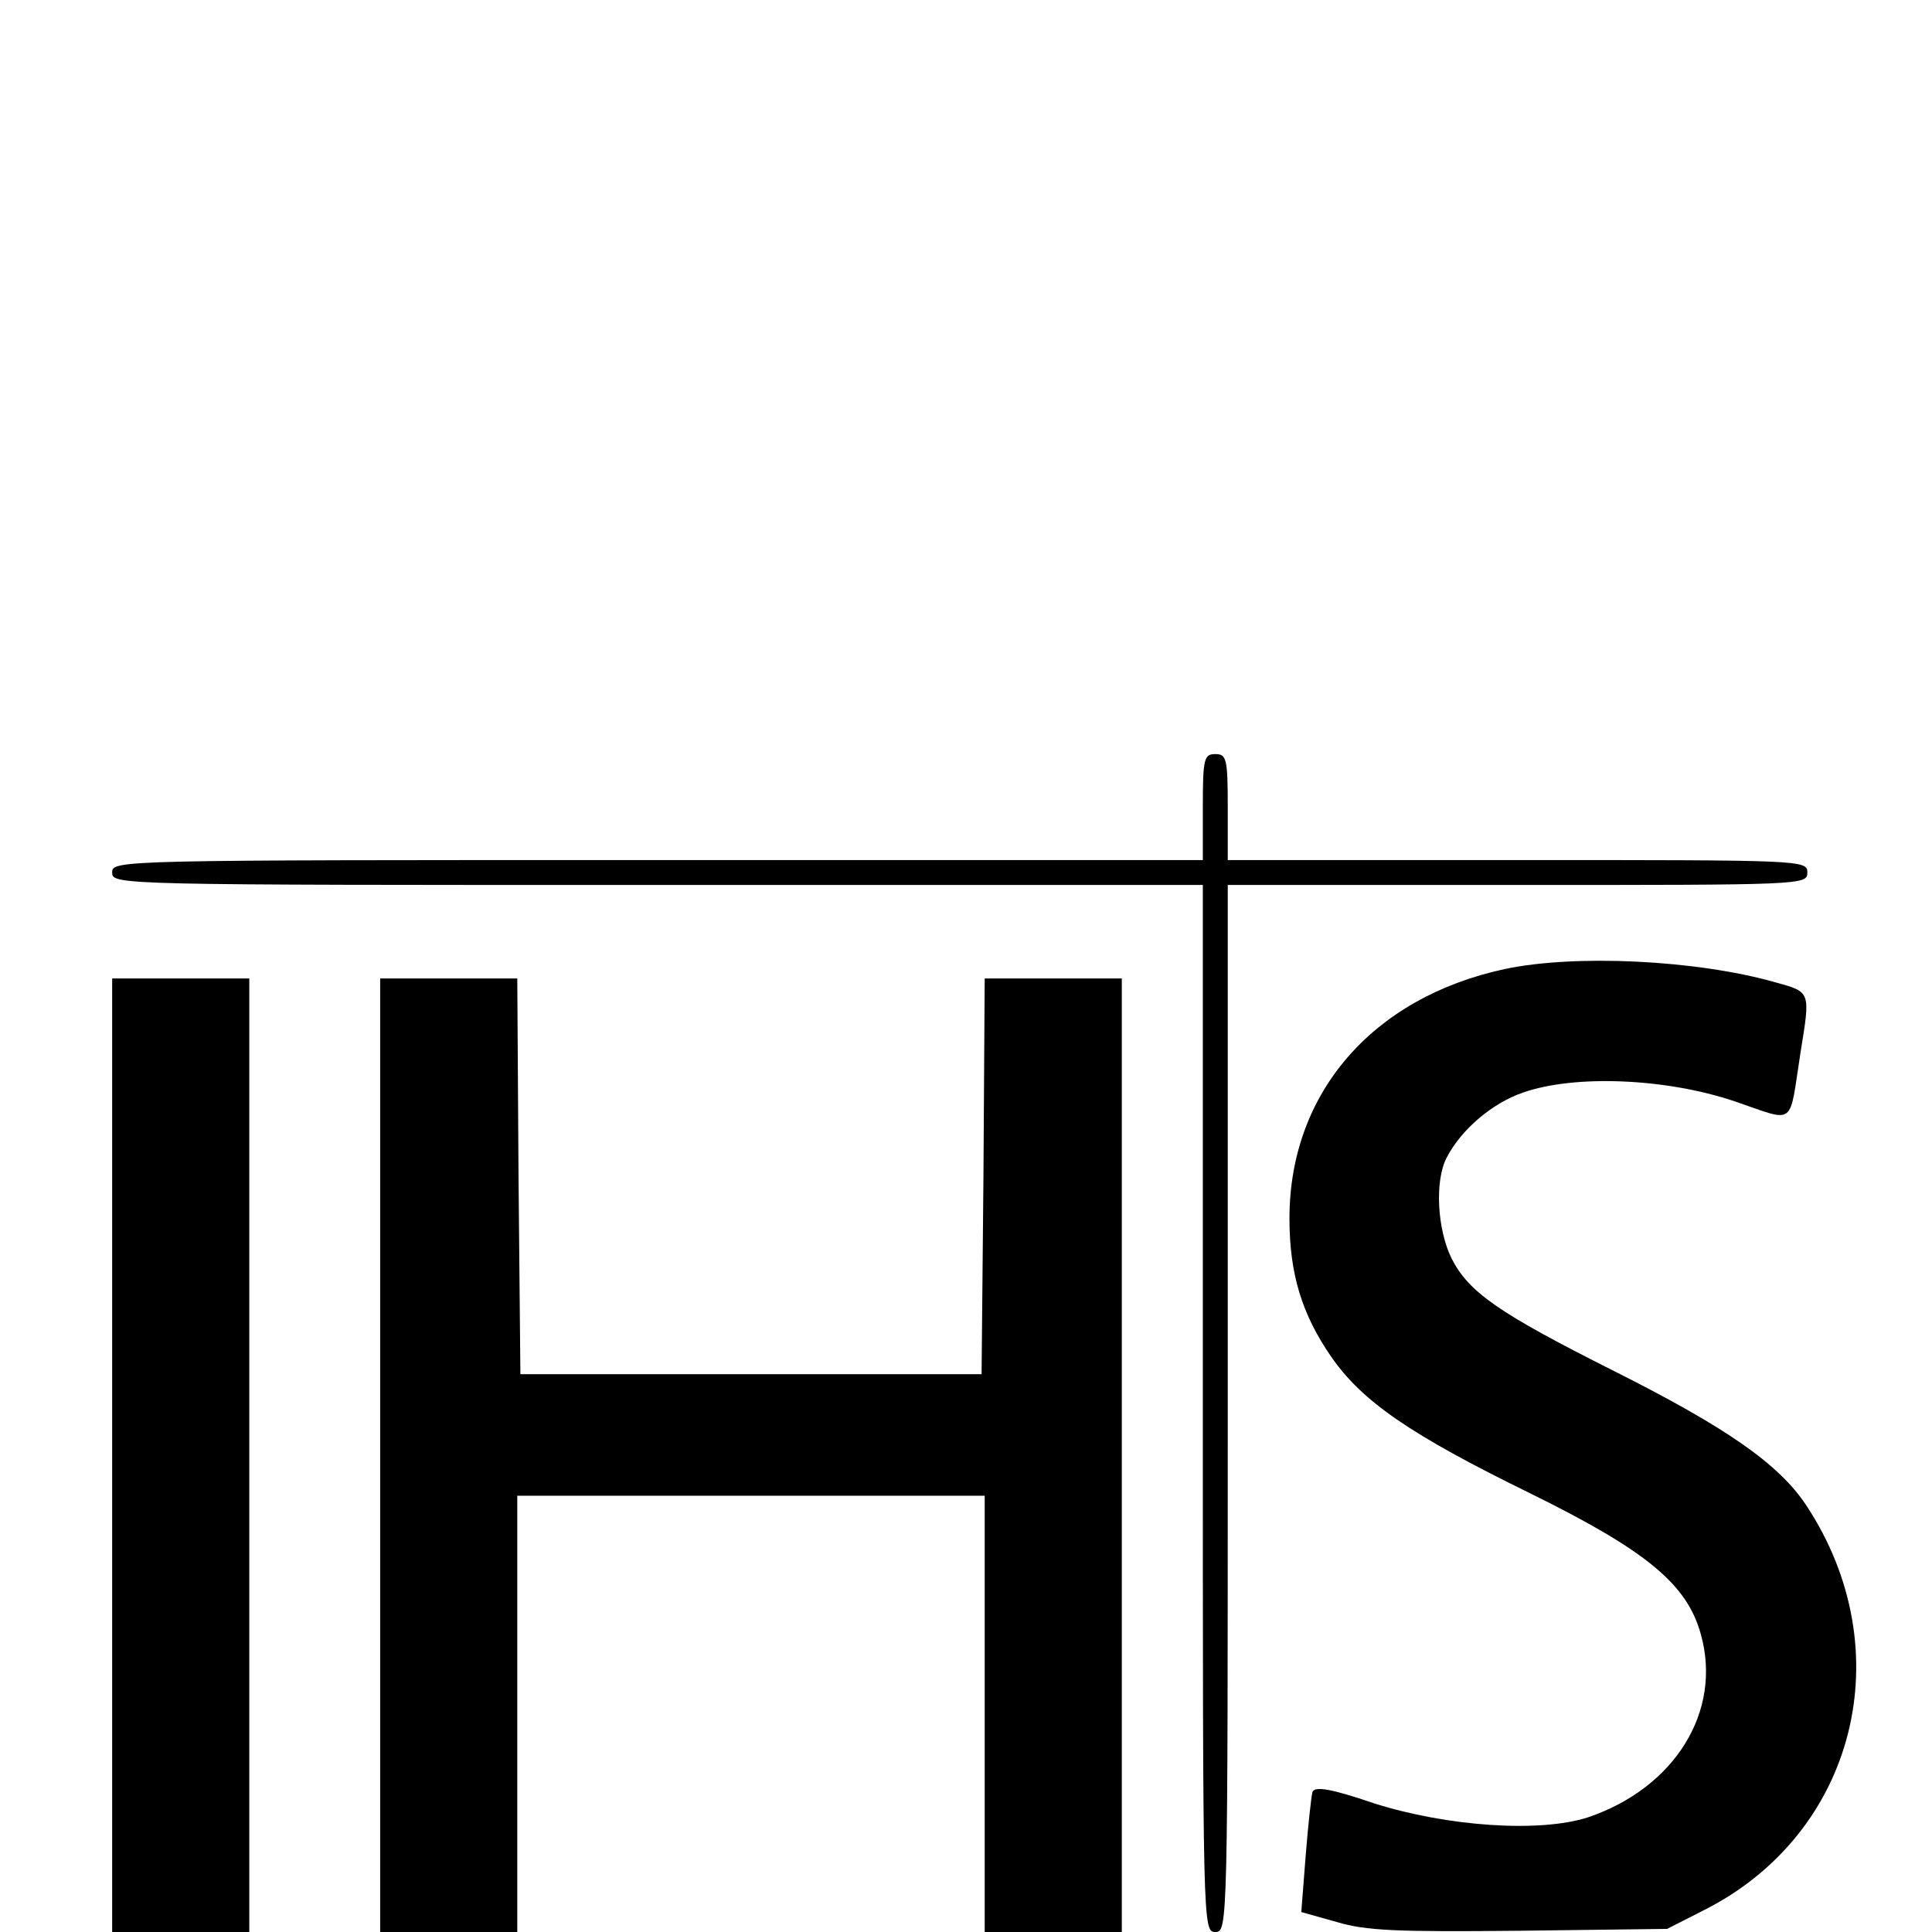
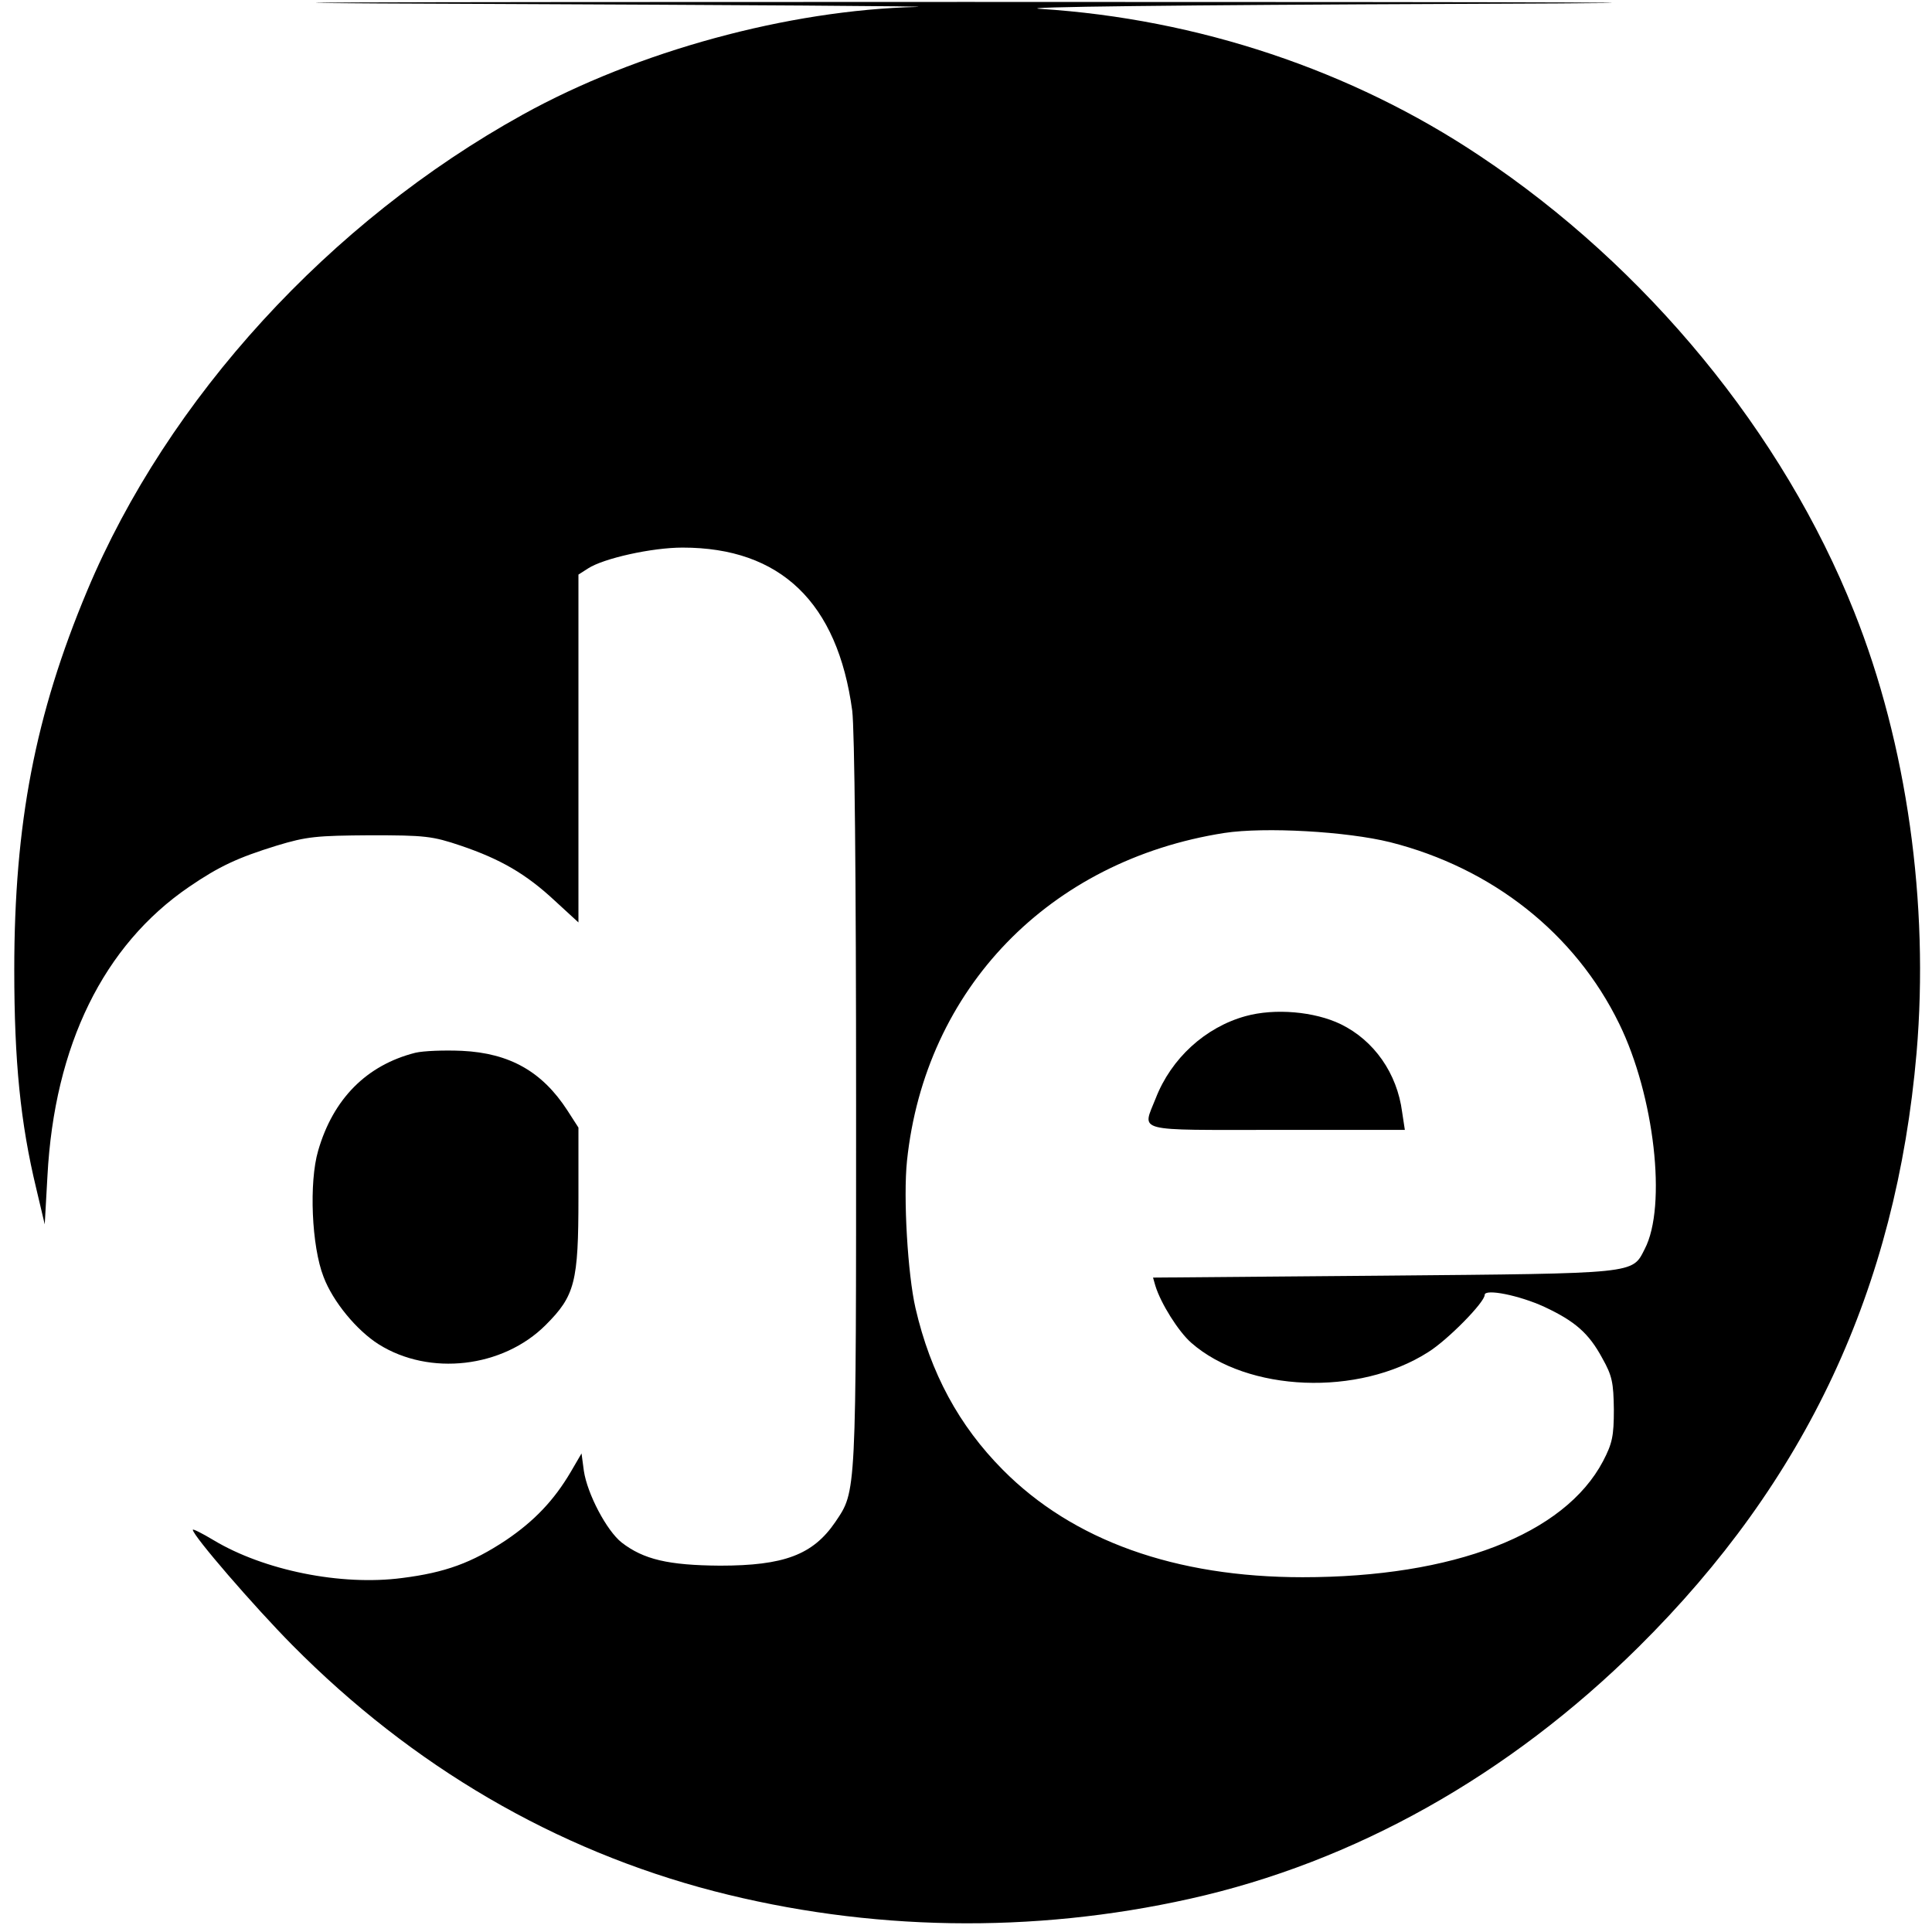
- <svg xmlns="http://www.w3.org/2000/svg" version="1.0" width="310pt" height="310pt" viewBox="0 0 310 310" preserveAspectRatio="xMidYMid meet">
-   <g transform="translate(0,310) scale(0.1,-0.1)" fill="#000000" stroke="none">
-     <path d="M1930 1805 l0 -85 -875 0 c-868 0 -875 0 -875 -20 0 -20 7 -20 875 -20 l875 0 0 -840 c0 -833 0 -840 20 -840 20 0 20 7 20 840 l0 840 465 0 c458 0 465 0 465 20 0 20 -7 20 -465 20 l-465 0 0 85 c0 78 -2 85 -20 85 -18 0 -20 -7 -20 -85z" />
-     <path d="M2414 1545 c-213 -46 -345 -200 -345 -400 0 -89 20 -154 67 -222 50 -72 127 -125 319 -219 187 -92 252 -146 274 -226 35 -124 -42 -247 -181 -294 -77 -25 -226 -15 -345 23 -67 23 -93 27 -97 18 -2 -7 -7 -53 -11 -103 l-7 -90 57 -16 c47 -14 96 -16 293 -14 l237 3 59 30 c244 123 318 417 164 650 -44 66 -127 124 -308 215 -185 93 -233 126 -261 181 -23 47 -27 124 -8 161 23 45 73 88 123 105 83 29 229 23 339 -14 100 -34 87 -43 106 78 16 99 17 97 -41 113 -127 36 -322 45 -434 21z" />
-     <path d="M180 765 l0 -765 110 0 110 0 0 765 0 765 -110 0 -110 0 0 -765z" />
-     <path d="M610 765 l0 -765 110 0 110 0 0 350 0 350 375 0 375 0 0 -350 0 -350 110 0 110 0 0 765 0 765 -110 0 -110 0 -2 -317 -3 -318 -370 0 -370 0 -3 318 -2 317 -110 0 -110 0 0 -765z" />
+ <svg xmlns="http://www.w3.org/2000/svg" version="1.0" width="501pt" height="501pt" viewBox="0 0 501 501" preserveAspectRatio="xMidYMid meet">
+   <g transform="translate(0,501) scale(0.1,-0.1)" fill="#000000" stroke="none">
+     <path d="M1235 5000 c682 -3 1196 -6 1143 -8 -334 -8 -726 -115 -1022 -279 -501 -277 -921 -736 -1130 -1235 -135 -322 -189 -604 -189 -983 0 -237 16 -397 57 -567 l22 -93 7 125 c18 340 146 599 367 750 79 54 127 76 227 107 79 24 104 26 243 27 142 0 161 -2 235 -27 103 -35 169 -73 244 -143 l61 -56 0 451 0 451 25 16 c40 26 165 54 245 54 254 0 402 -142 440 -423 6 -50 10 -421 10 -1021 0 -1022 1 -1001 -54 -1083 -58 -85 -133 -113 -299 -113 -134 1 -198 16 -255 60 -39 31 -89 126 -98 186 l-6 45 -28 -48 c-43 -73 -94 -127 -168 -177 -89 -59 -158 -84 -269 -98 -159 -21 -359 20 -489 98 -30 18 -54 30 -54 27 0 -15 159 -199 258 -299 312 -315 682 -531 1093 -638 402 -104 826 -111 1234 -20 427 95 828 320 1164 653 435 431 668 929 721 1541 33 387 -25 801 -162 1144 -184 463 -538 894 -971 1182 -332 222 -731 355 -1139 381 -74 5 356 10 1097 13 797 3 350 5 -1290 5 -1686 0 -2103 -2 -1270 -5z m2370 -2174 c265 -67 480 -237 594 -471 91 -186 124 -473 66 -584 -33 -65 -17 -63 -677 -69 l-598 -5 6 -21 c14 -46 60 -119 93 -148 146 -128 434 -140 615 -24 51 32 146 129 146 148 0 17 90 -1 155 -31 79 -37 115 -68 150 -133 26 -46 29 -64 30 -133 0 -69 -4 -88 -28 -134 -100 -190 -388 -301 -779 -301 -330 0 -596 95 -778 279 -113 114 -187 250 -226 419 -20 87 -32 286 -22 382 47 446 369 779 823 850 105 16 317 4 430 -24z" />
+     <path d="M3230 2375 c-105 -29 -193 -110 -233 -213 -35 -89 -61 -82 314 -82 l332 0 -7 46 c-13 101 -73 186 -159 228 -68 33 -171 42 -247 21z" />
+     <path d="M1077 2280 c-126 -32 -213 -119 -252 -254 -24 -82 -17 -248 14 -327 24 -64 86 -139 143 -175 132 -83 322 -61 433 50 76 76 85 111 85 331 l0 181 -29 45 c-65 100 -149 148 -273 154 -46 2 -100 0 -121 -5z" />
  </g>
</svg>
